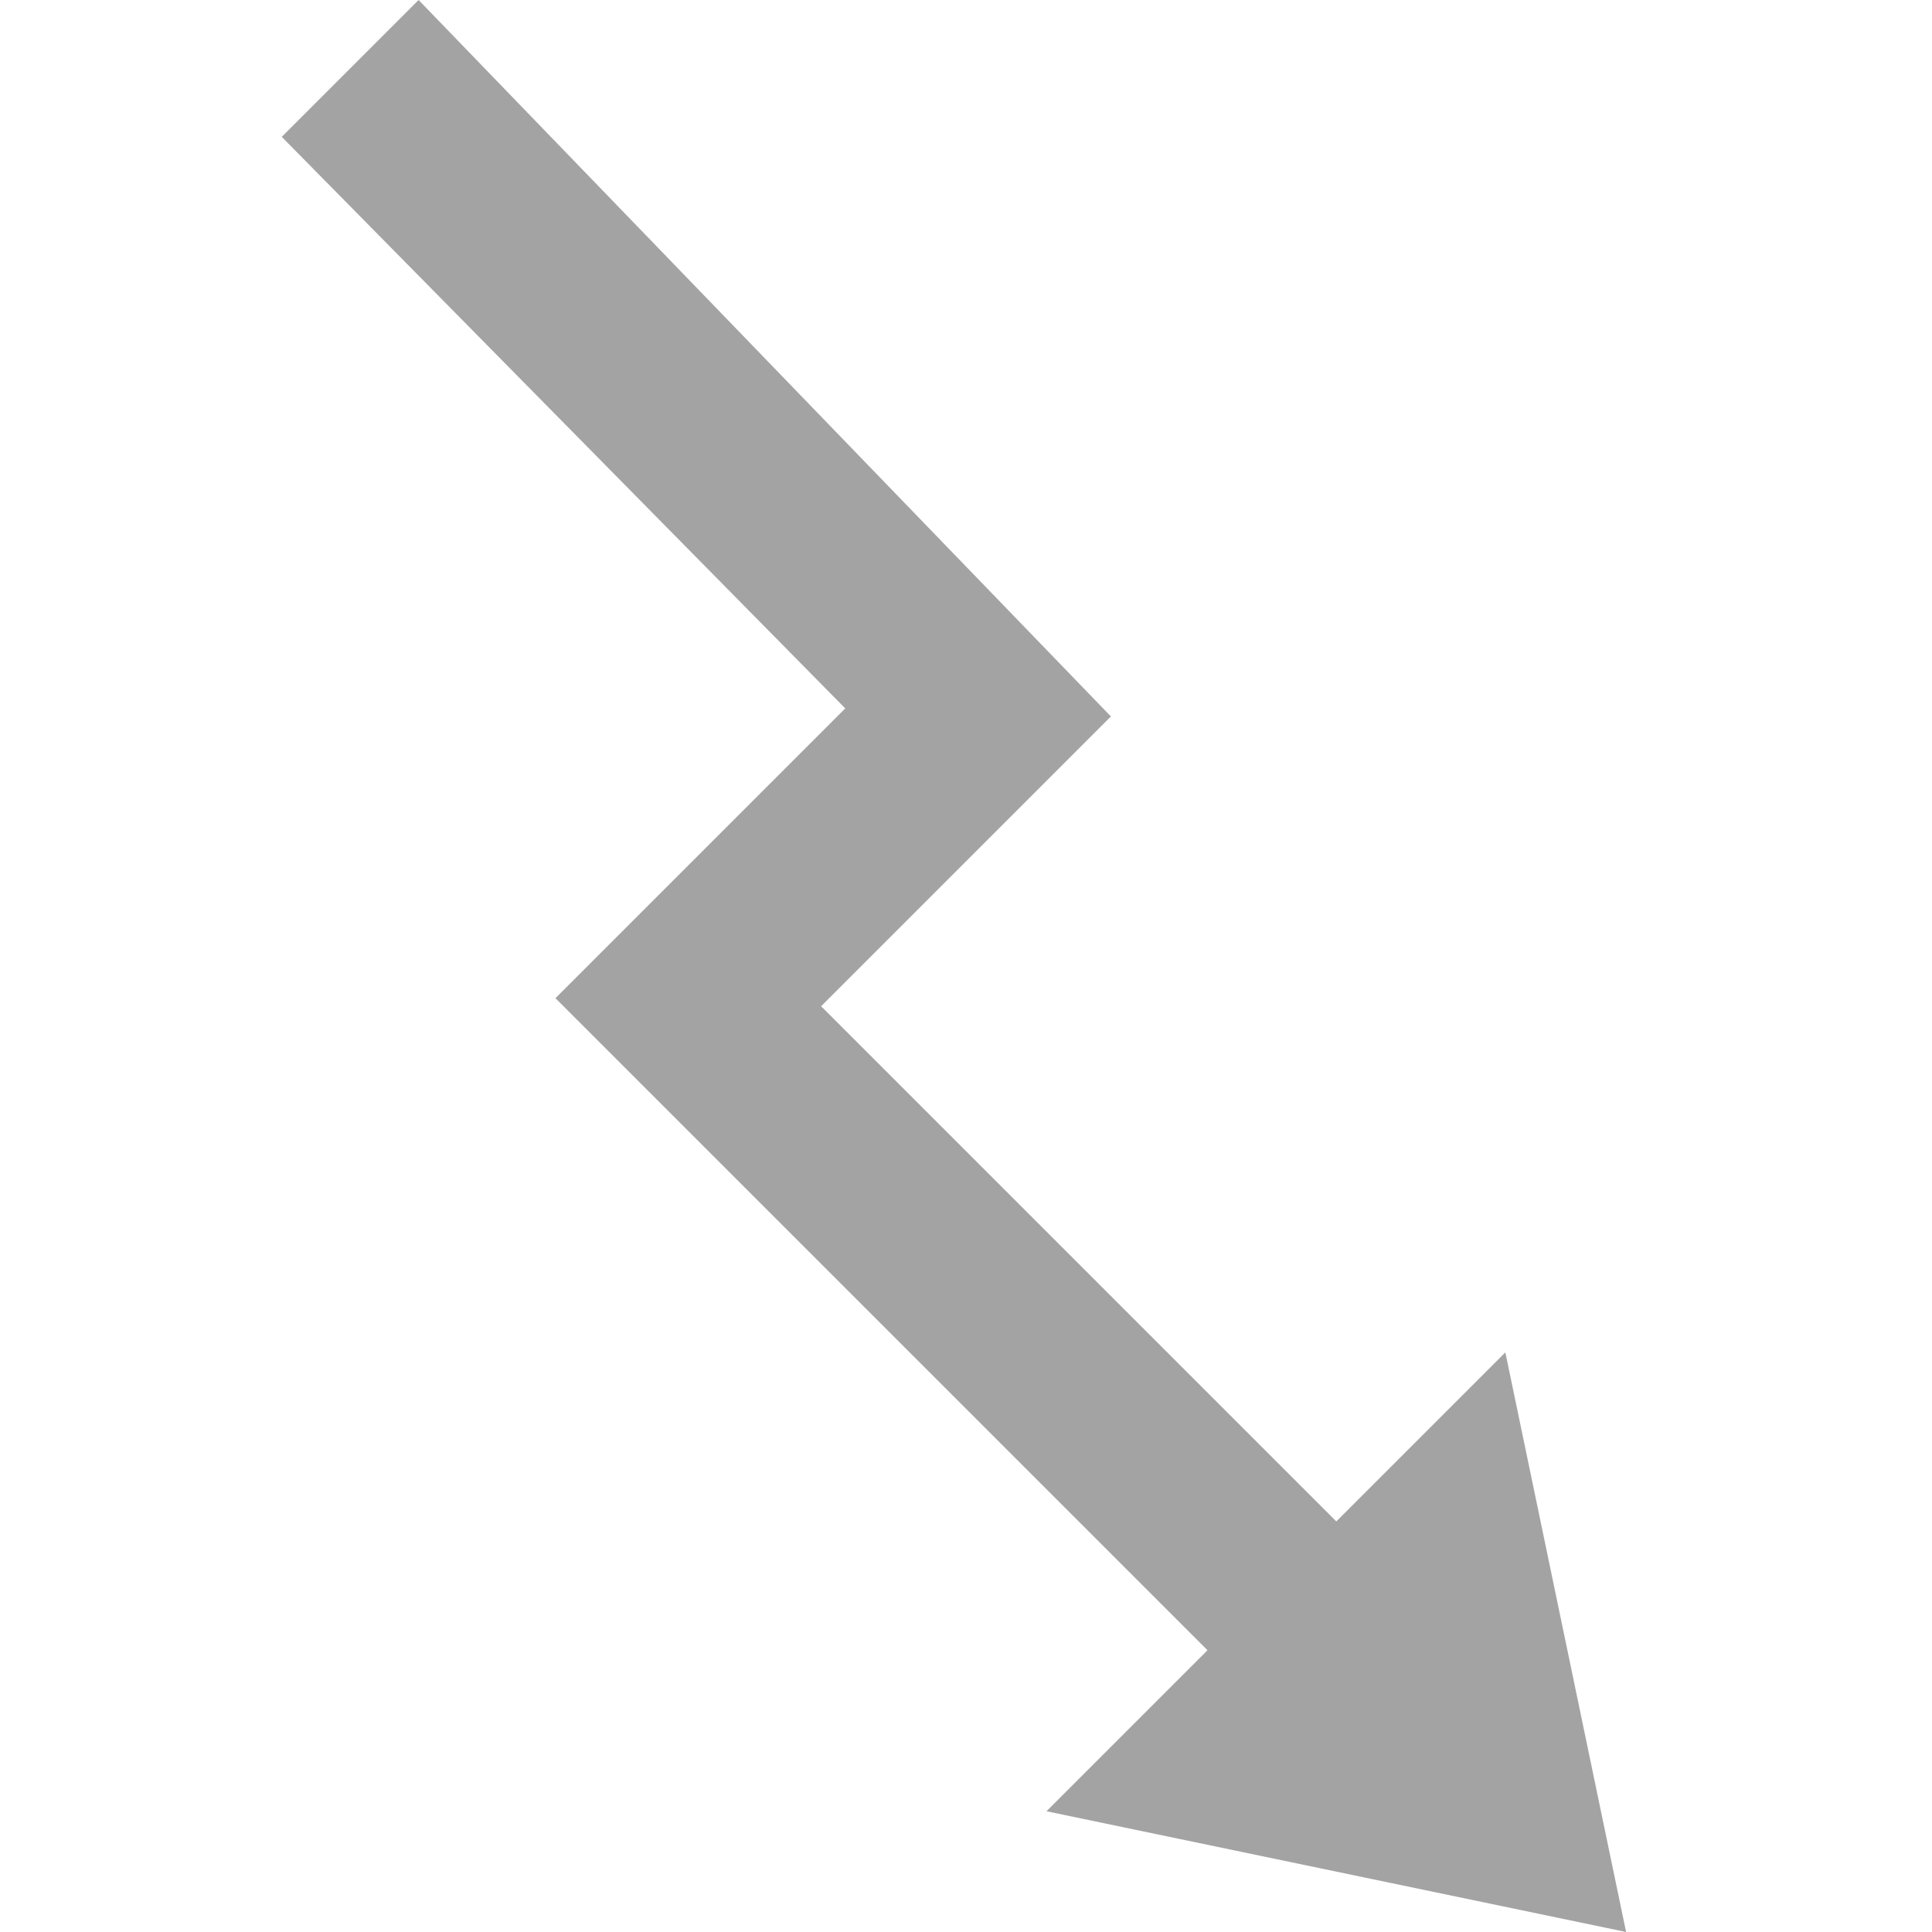
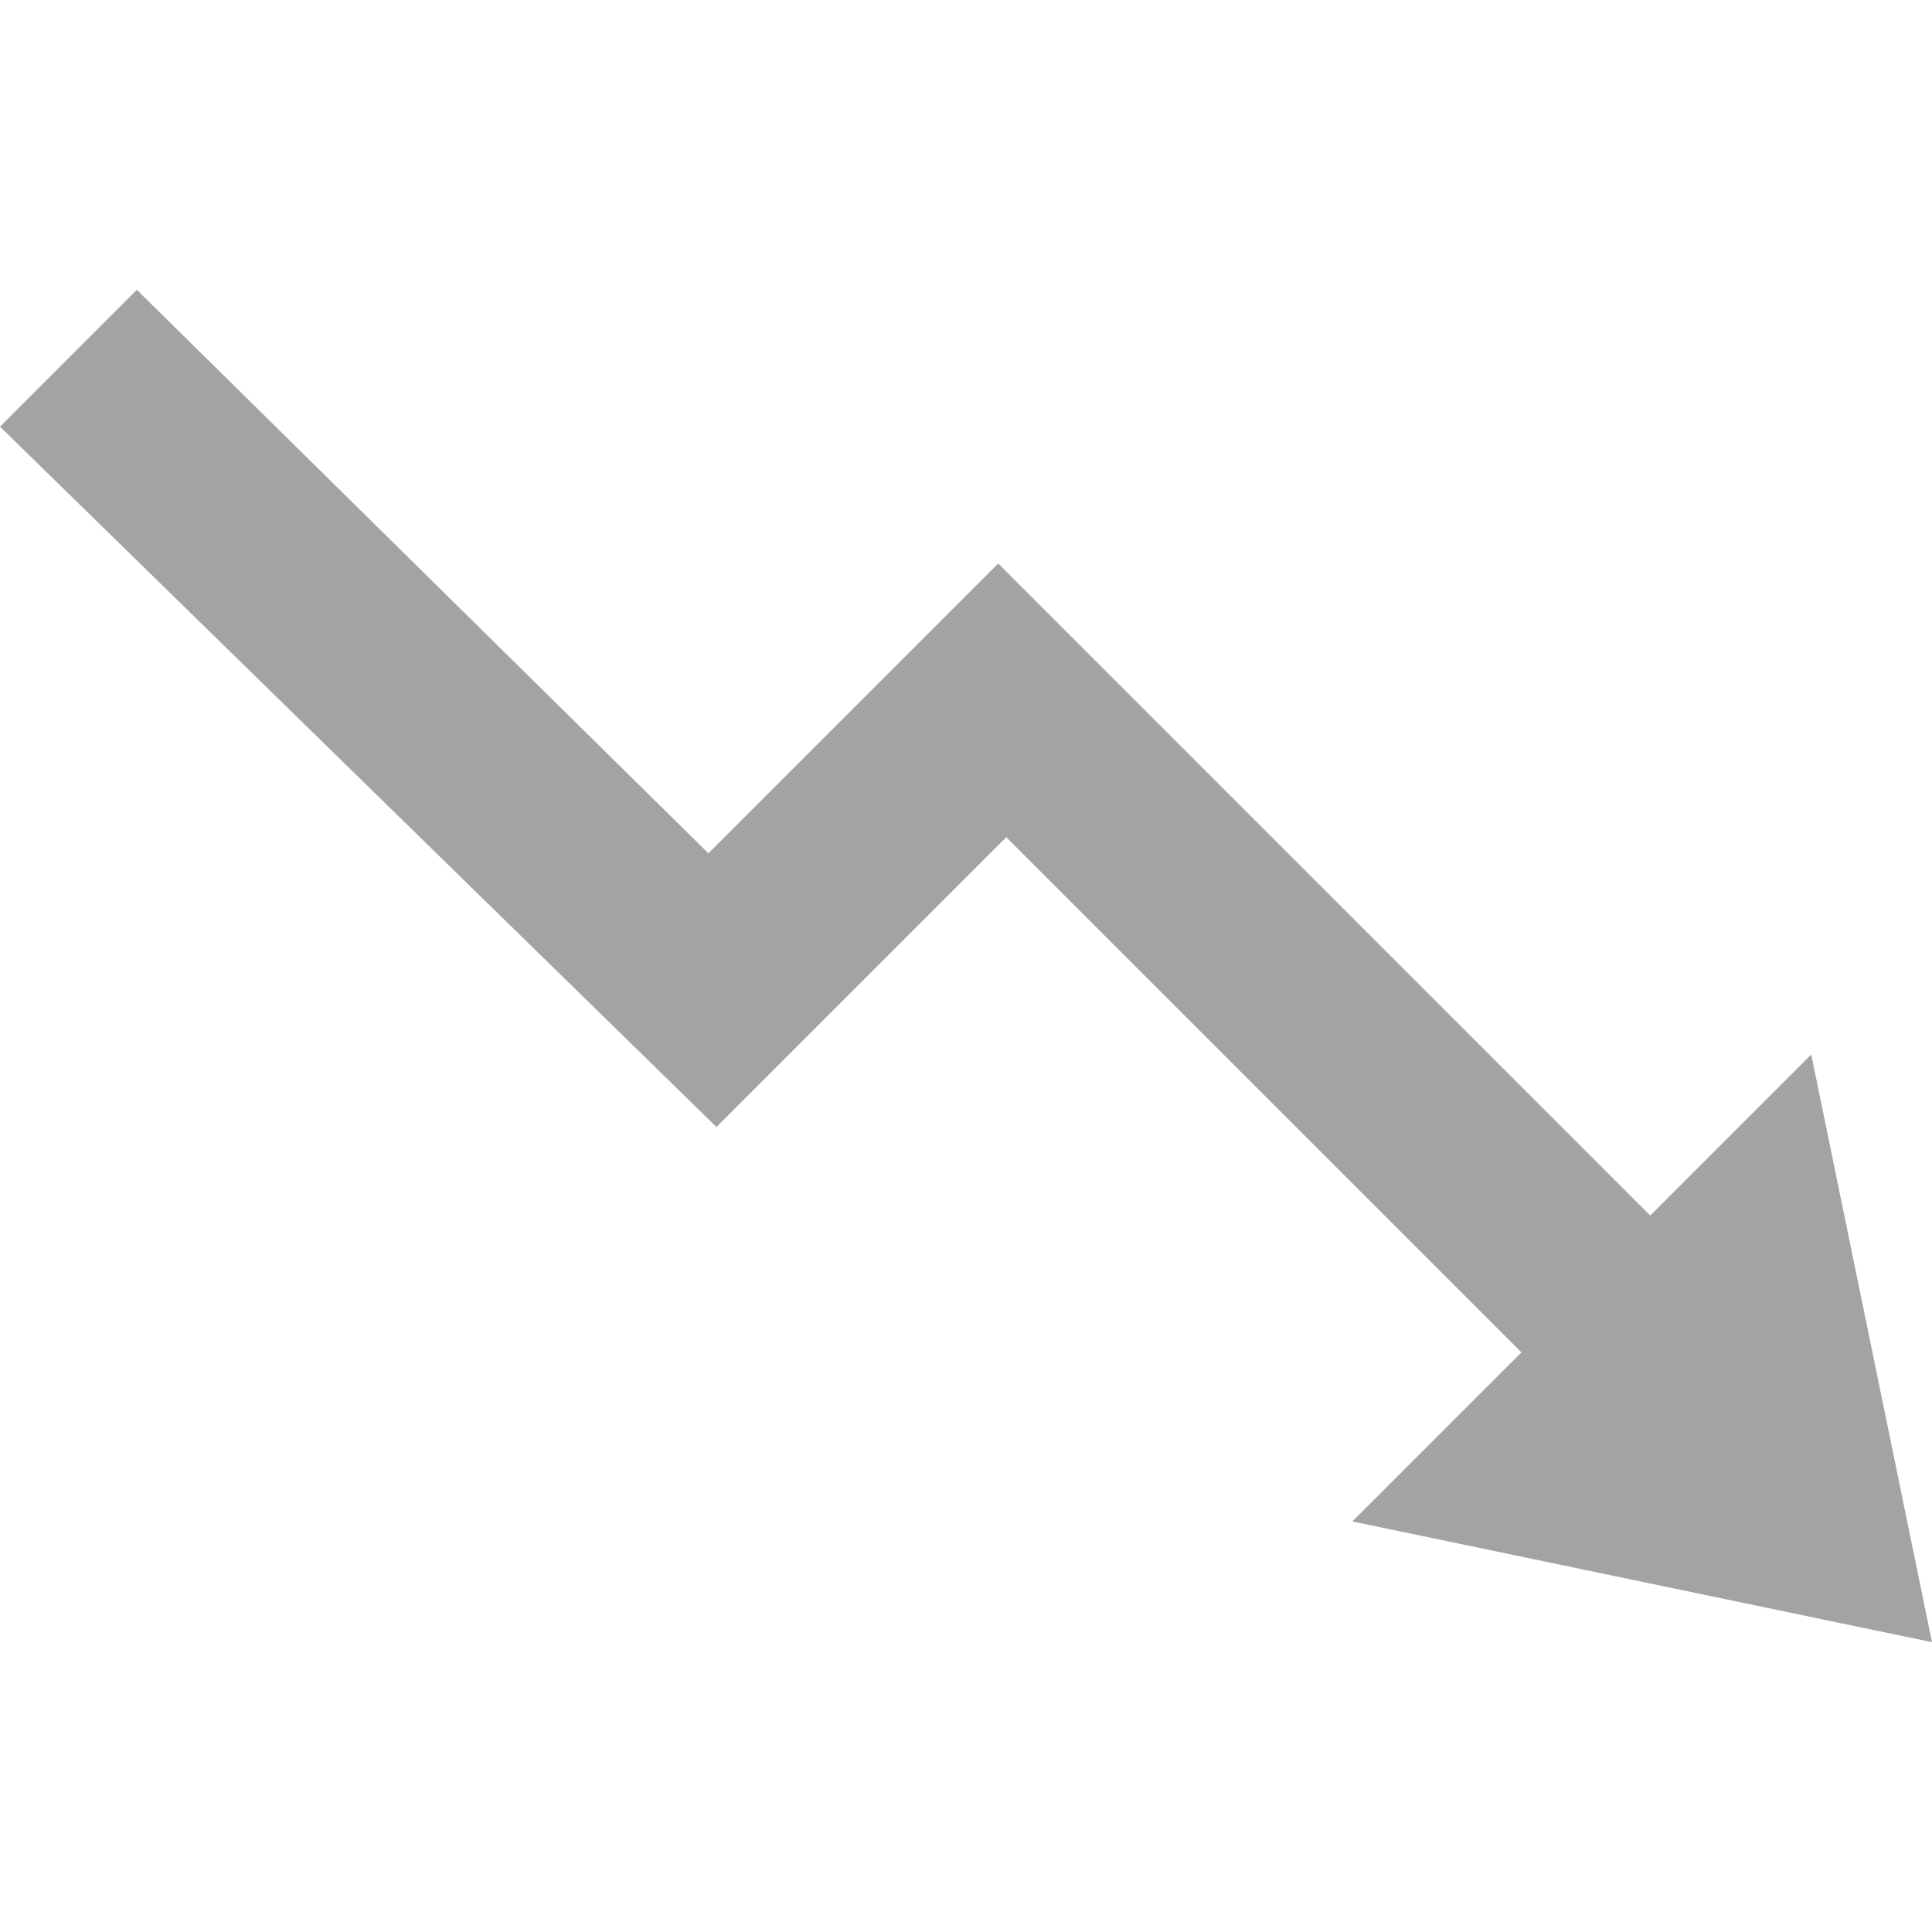
<svg xmlns="http://www.w3.org/2000/svg" version="1.1" id="Layer_1" x="0px" y="0px" viewBox="0 0 24 24" style="enable-background:new 0 0 24 24;" xml:space="preserve">
  <style type="text/css">
	.st0{fill:#A3A3A3;}
</style>
-   <path class="st0" d="M20.2,24l-1.5-7.2l-2.1,2.1l-6.4-6.4l3.6-3.6L5.2,0L3.5,1.7l7,7.1l-3.6,3.6l8.1,8.1l-2,2L20.2,24z" />
+   <path class="st0" d="M22.5,13.1l-2,2L12.4,7l-3.6,3.6l-7.1-7L0,5.3L8.9,14l3.6-3.6l6.4,6.4l-2.1,2.1l7.2,1.5L22.5,13.1z" />
</svg>
